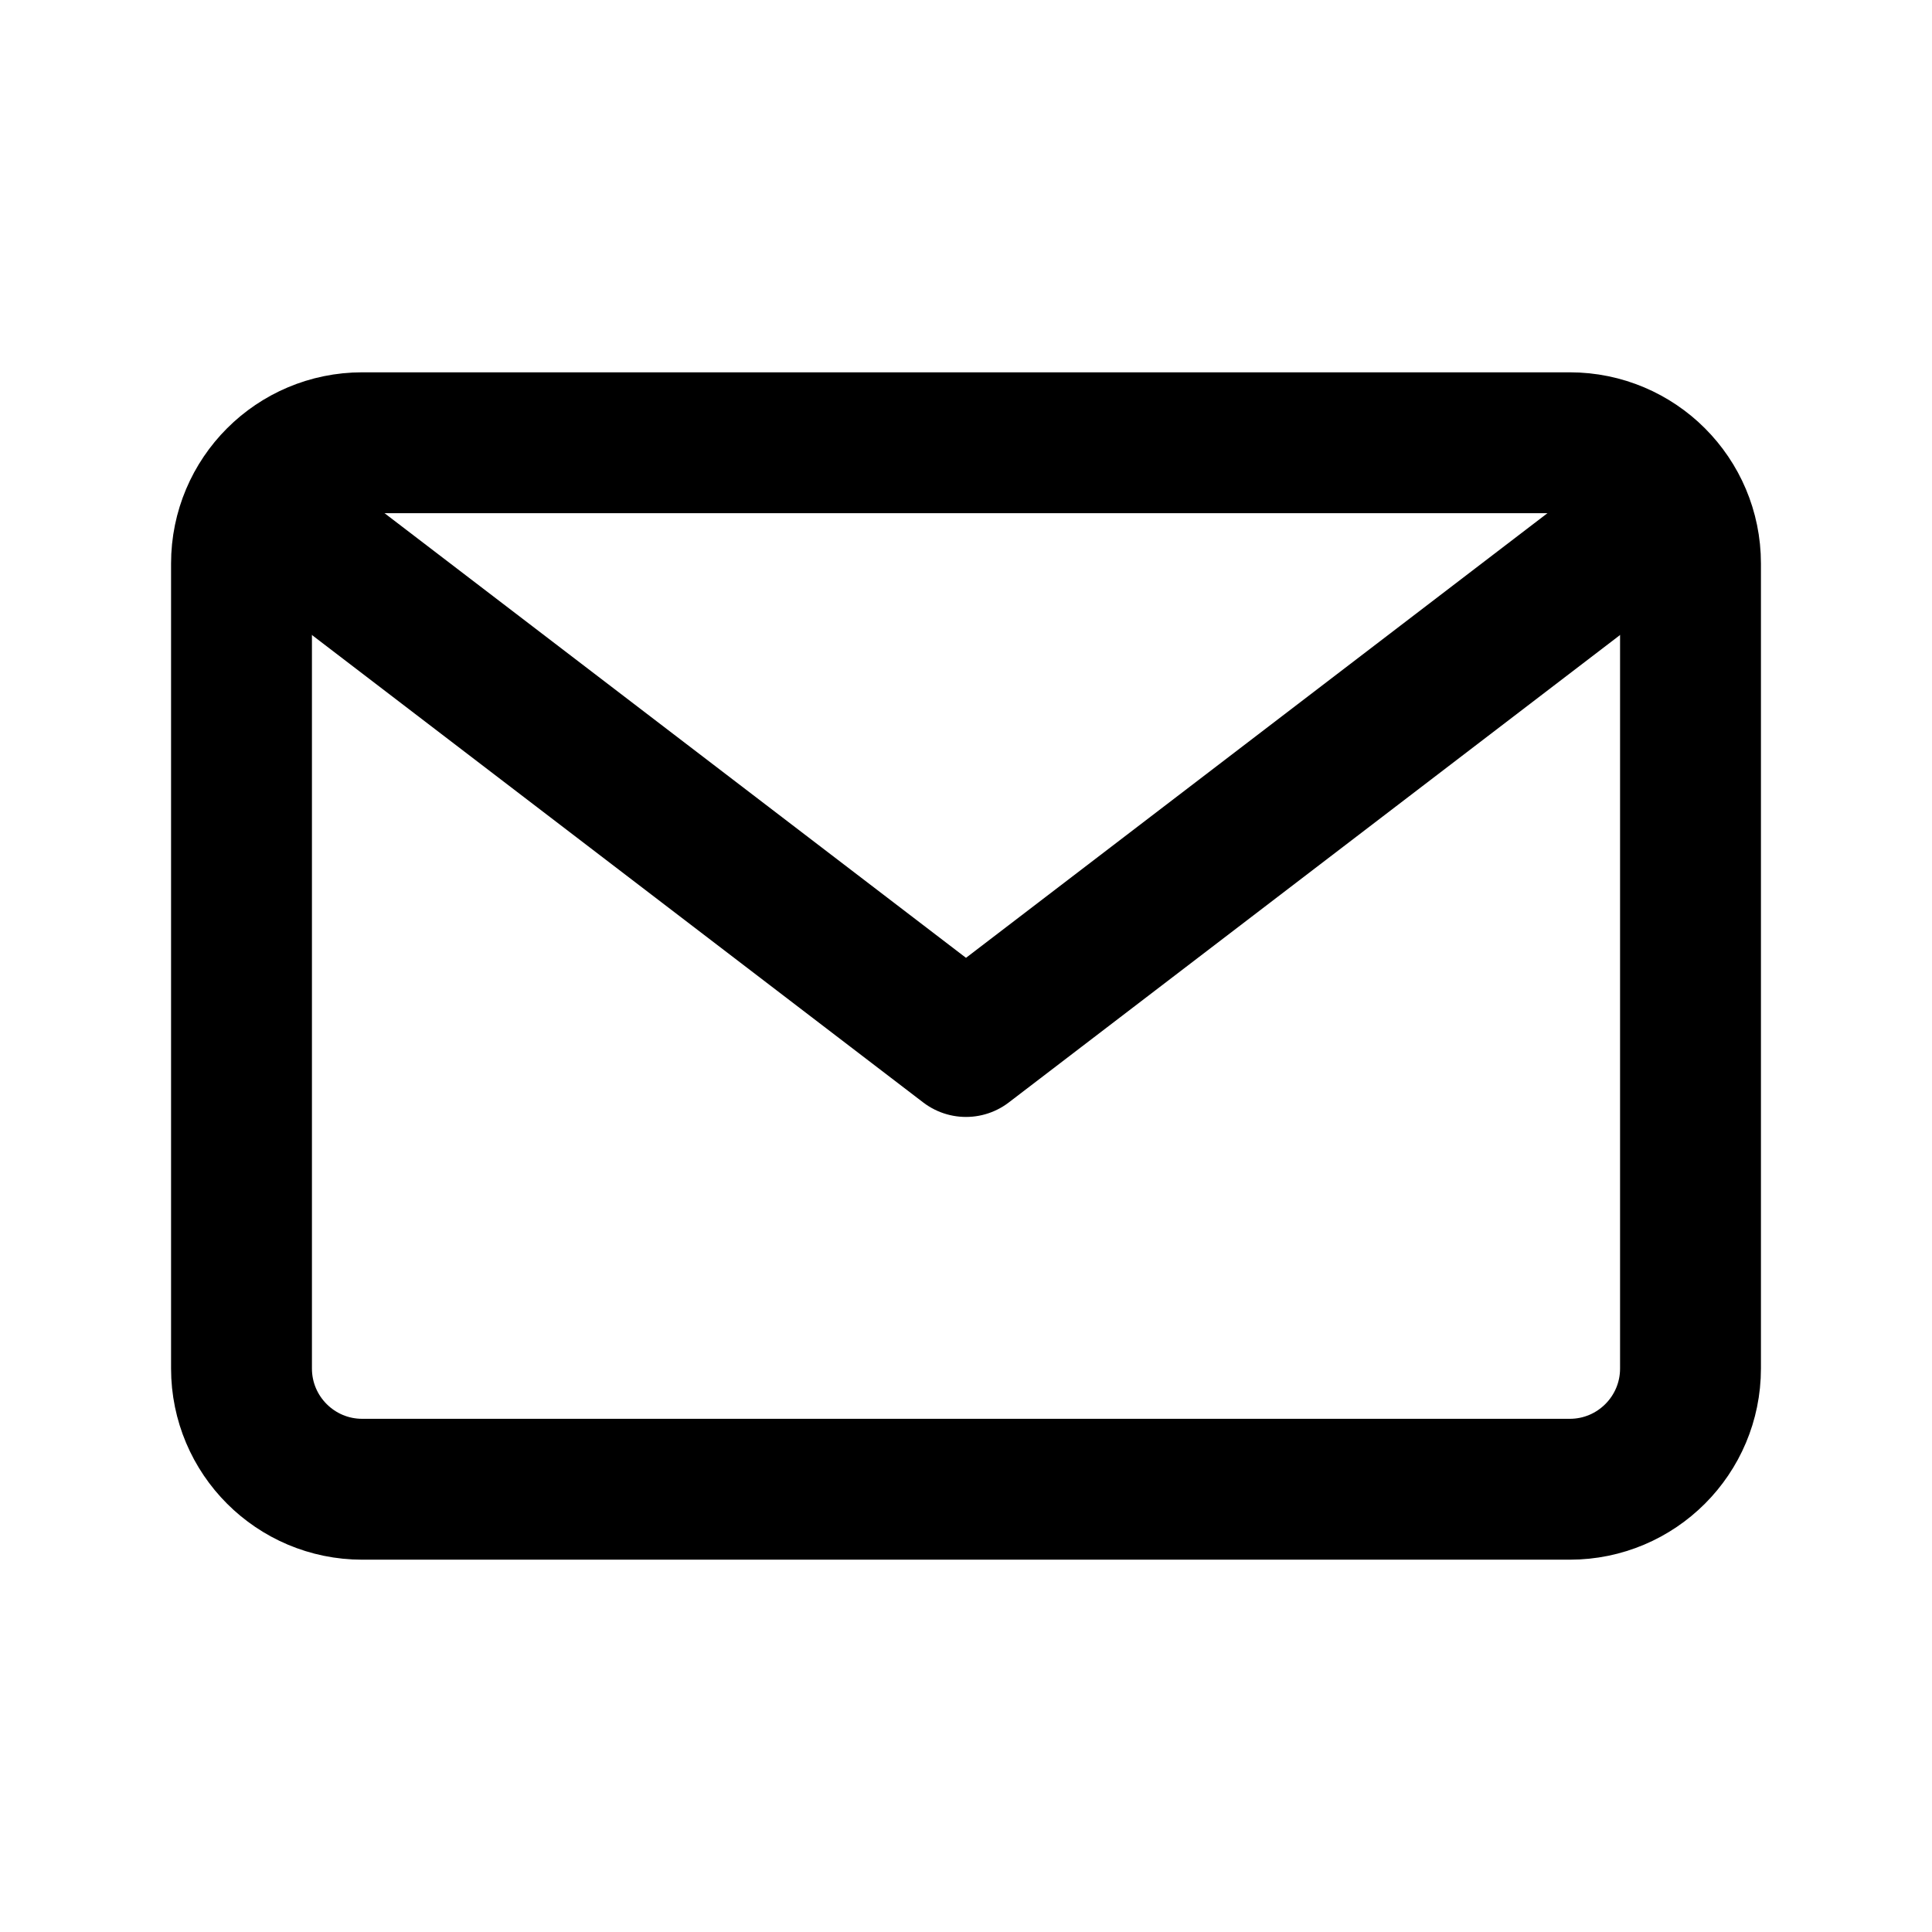
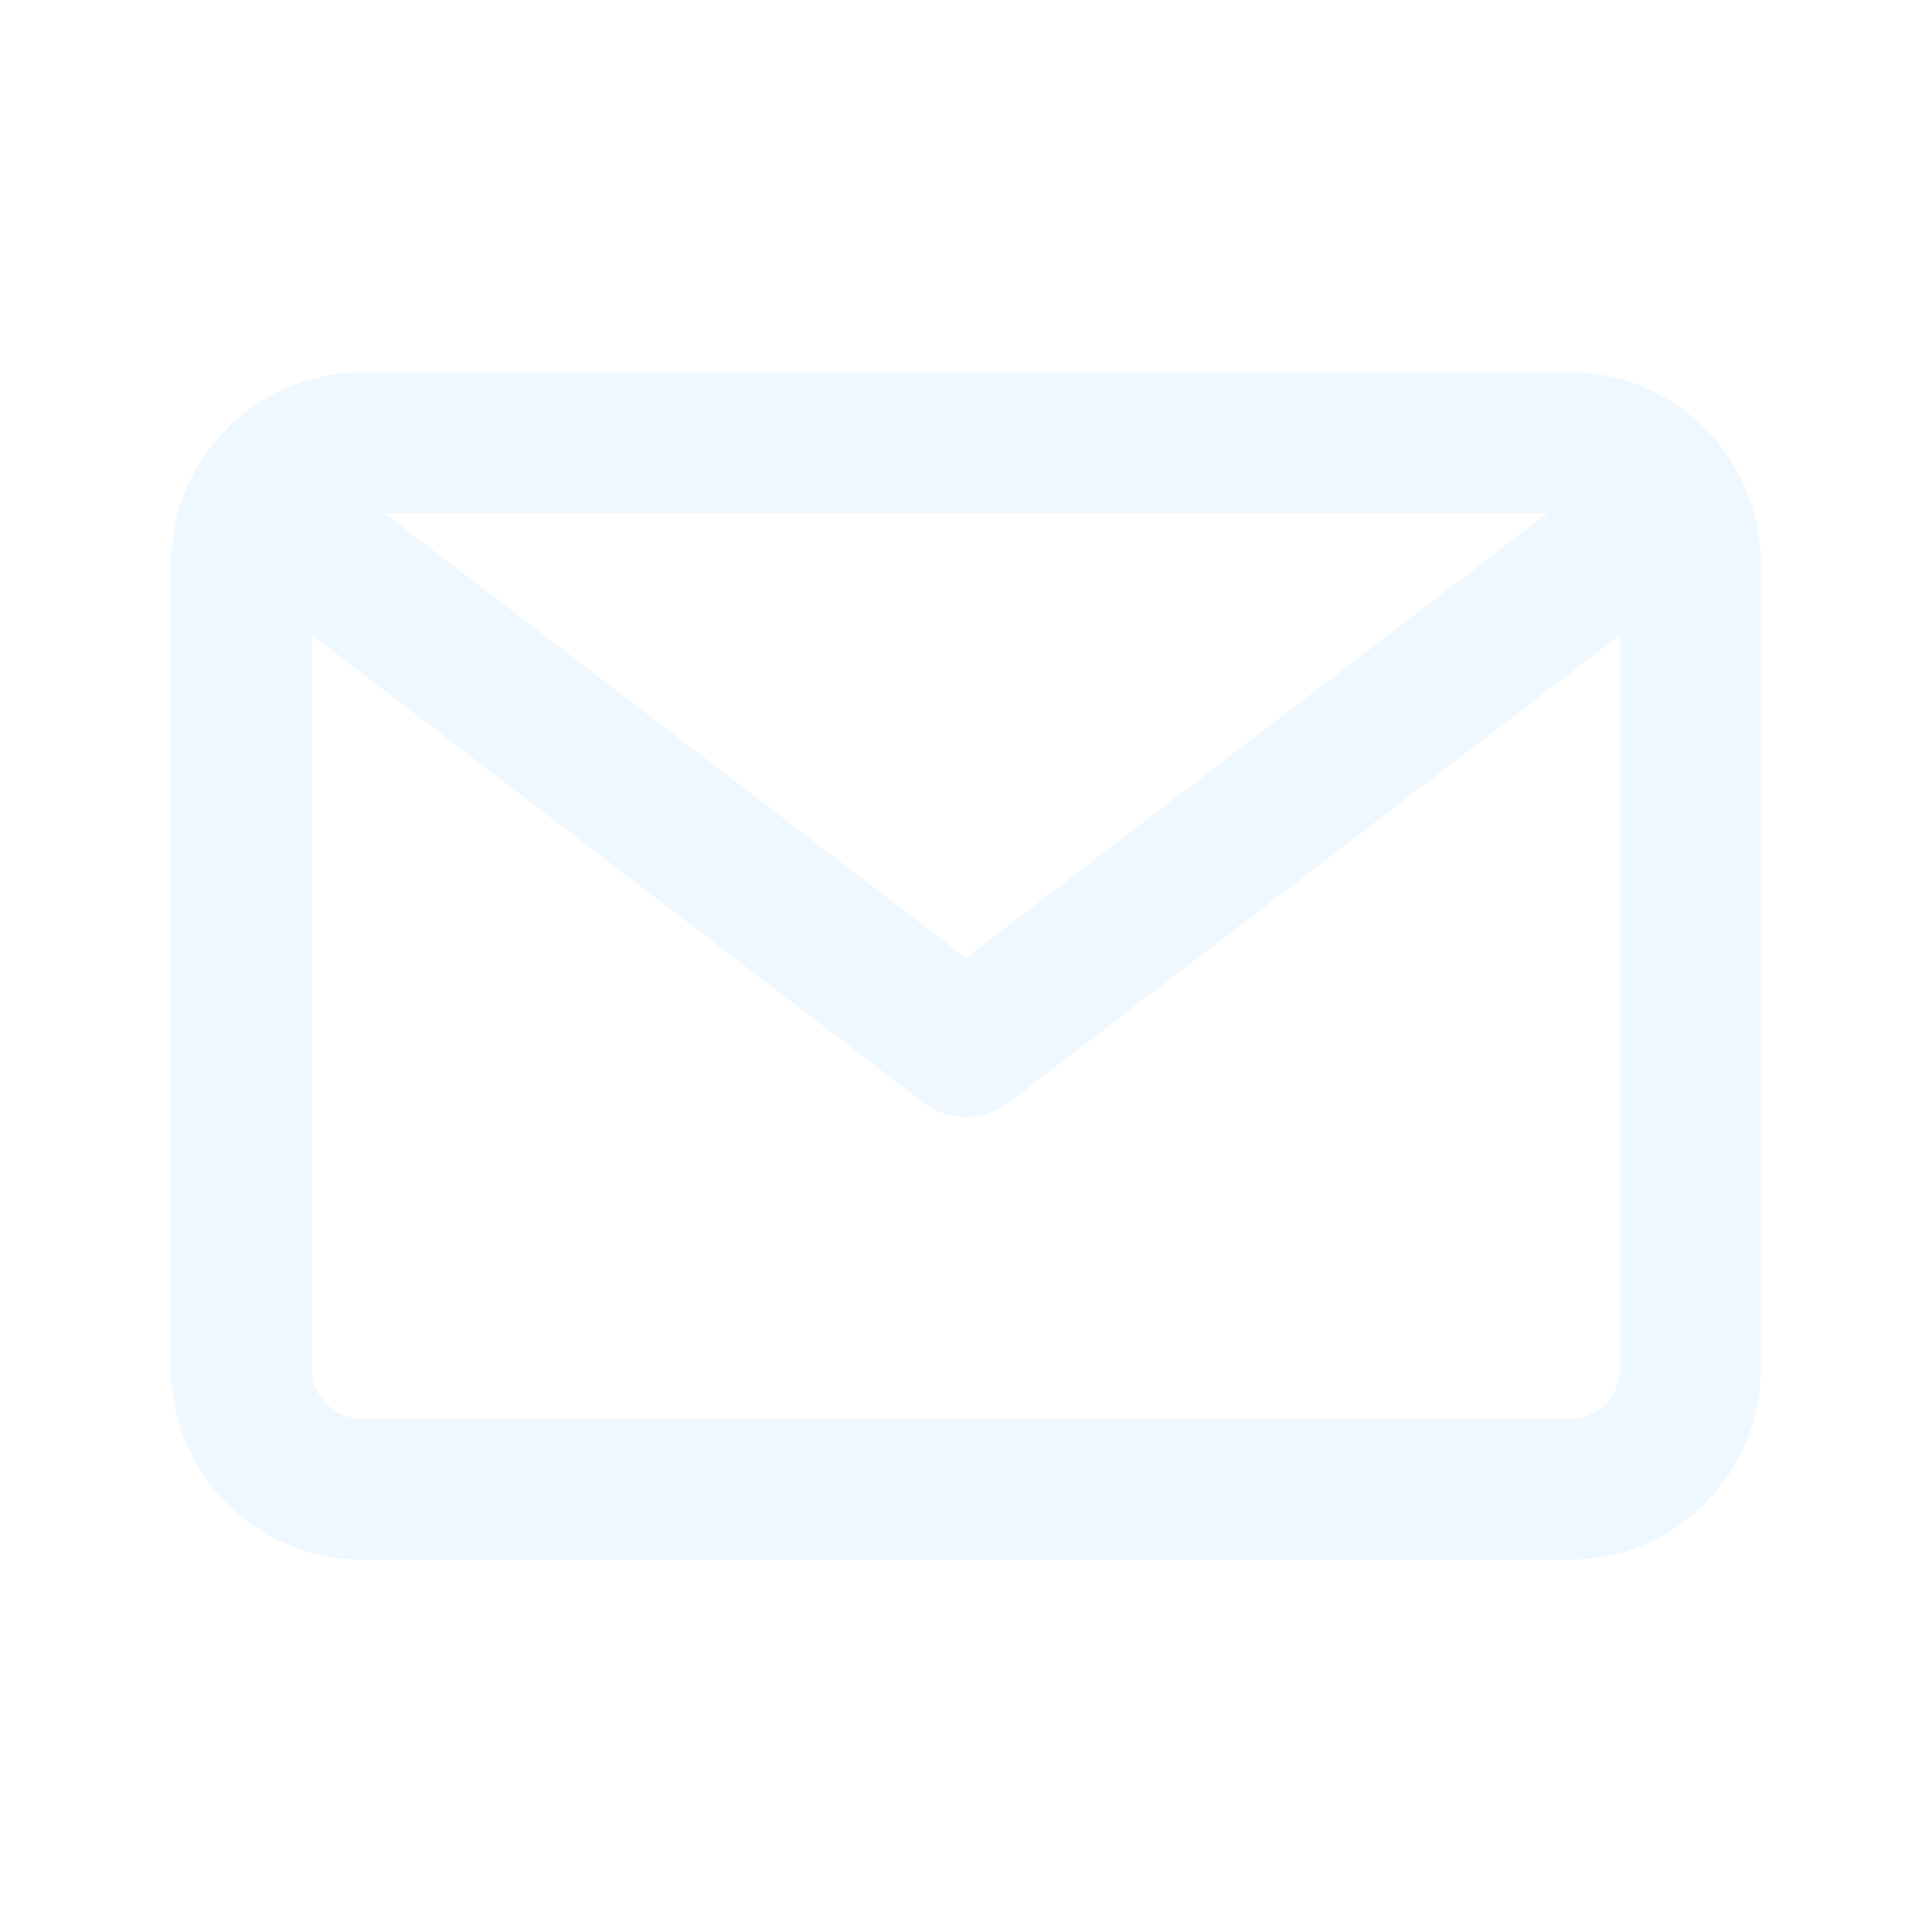
- <svg xmlns="http://www.w3.org/2000/svg" viewBox="0 0 24 24" fill="none" stroke="currentColor" stroke-width="1.75" stroke-linecap="round" stroke-linejoin="round">
+ <svg xmlns="http://www.w3.org/2000/svg" viewBox="0 0 24 24" fill="none" stroke="#f0f8ff" stroke-width="1.75" stroke-linecap="round" stroke-linejoin="round">
  <rect x="3" y="5.5" width="18" height="13" rx="1.5" />
  <path d="M3.5 6.5 12 13l8.5-6.5" />
</svg>
